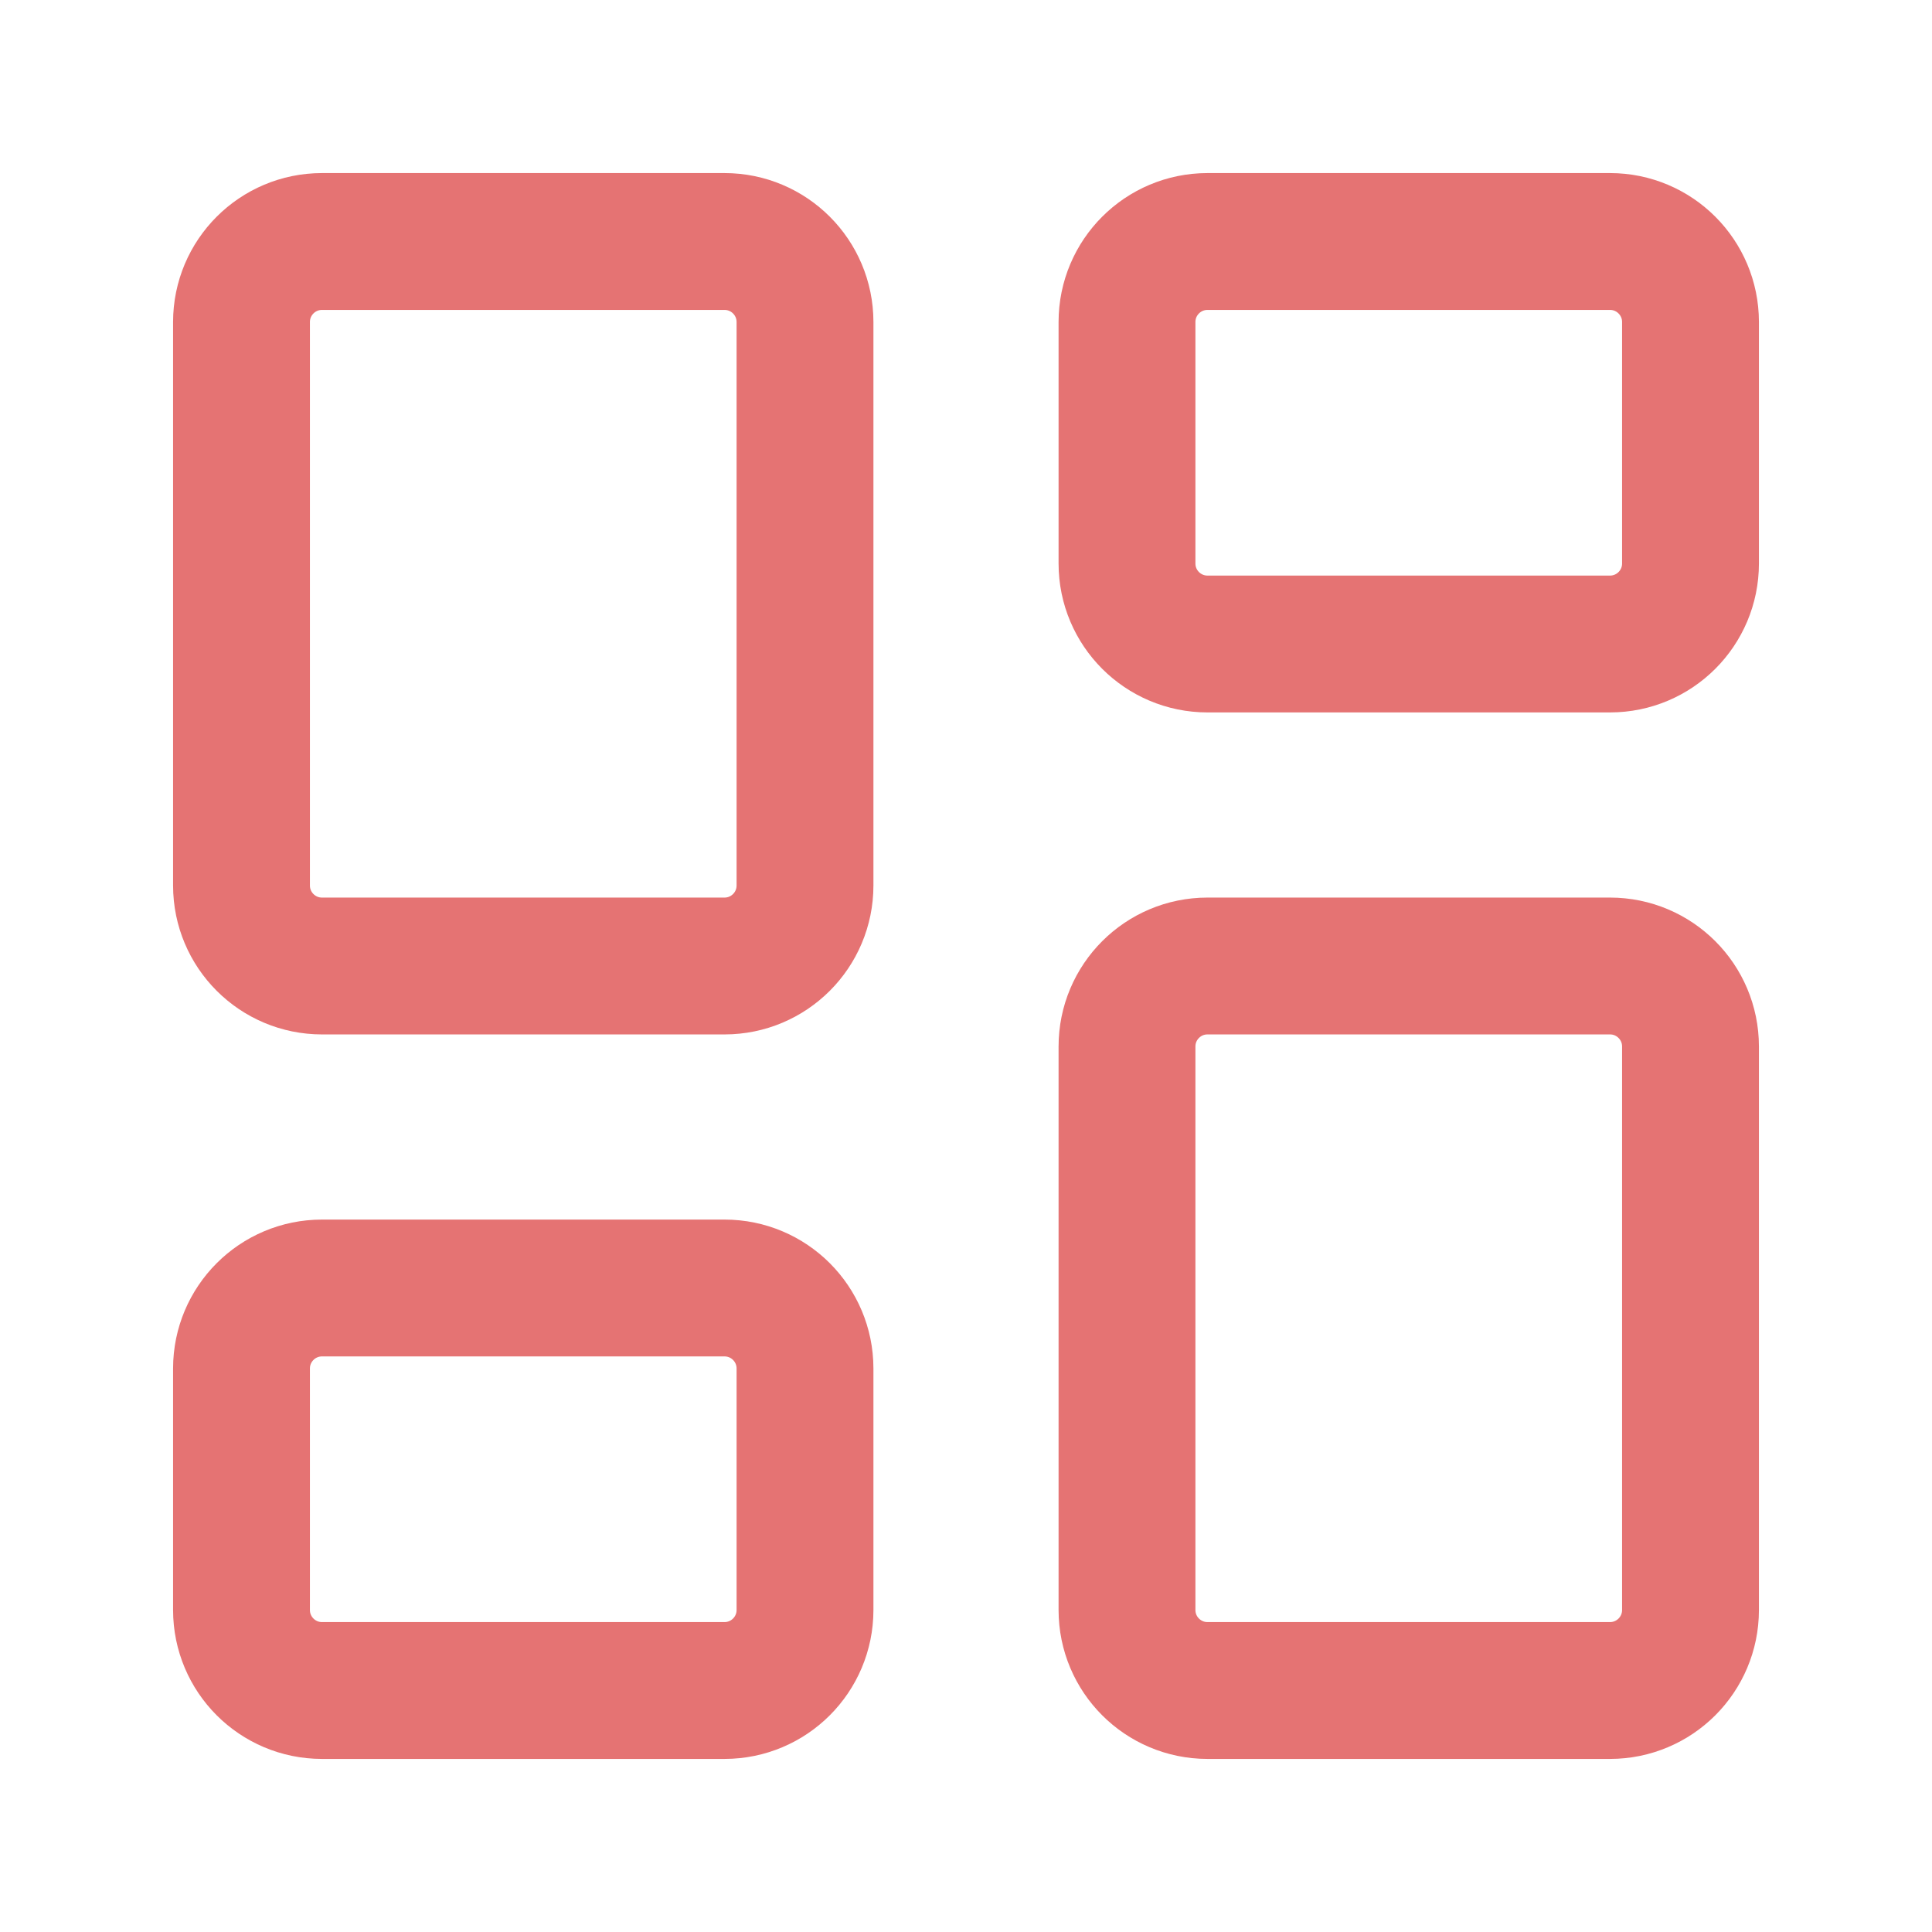
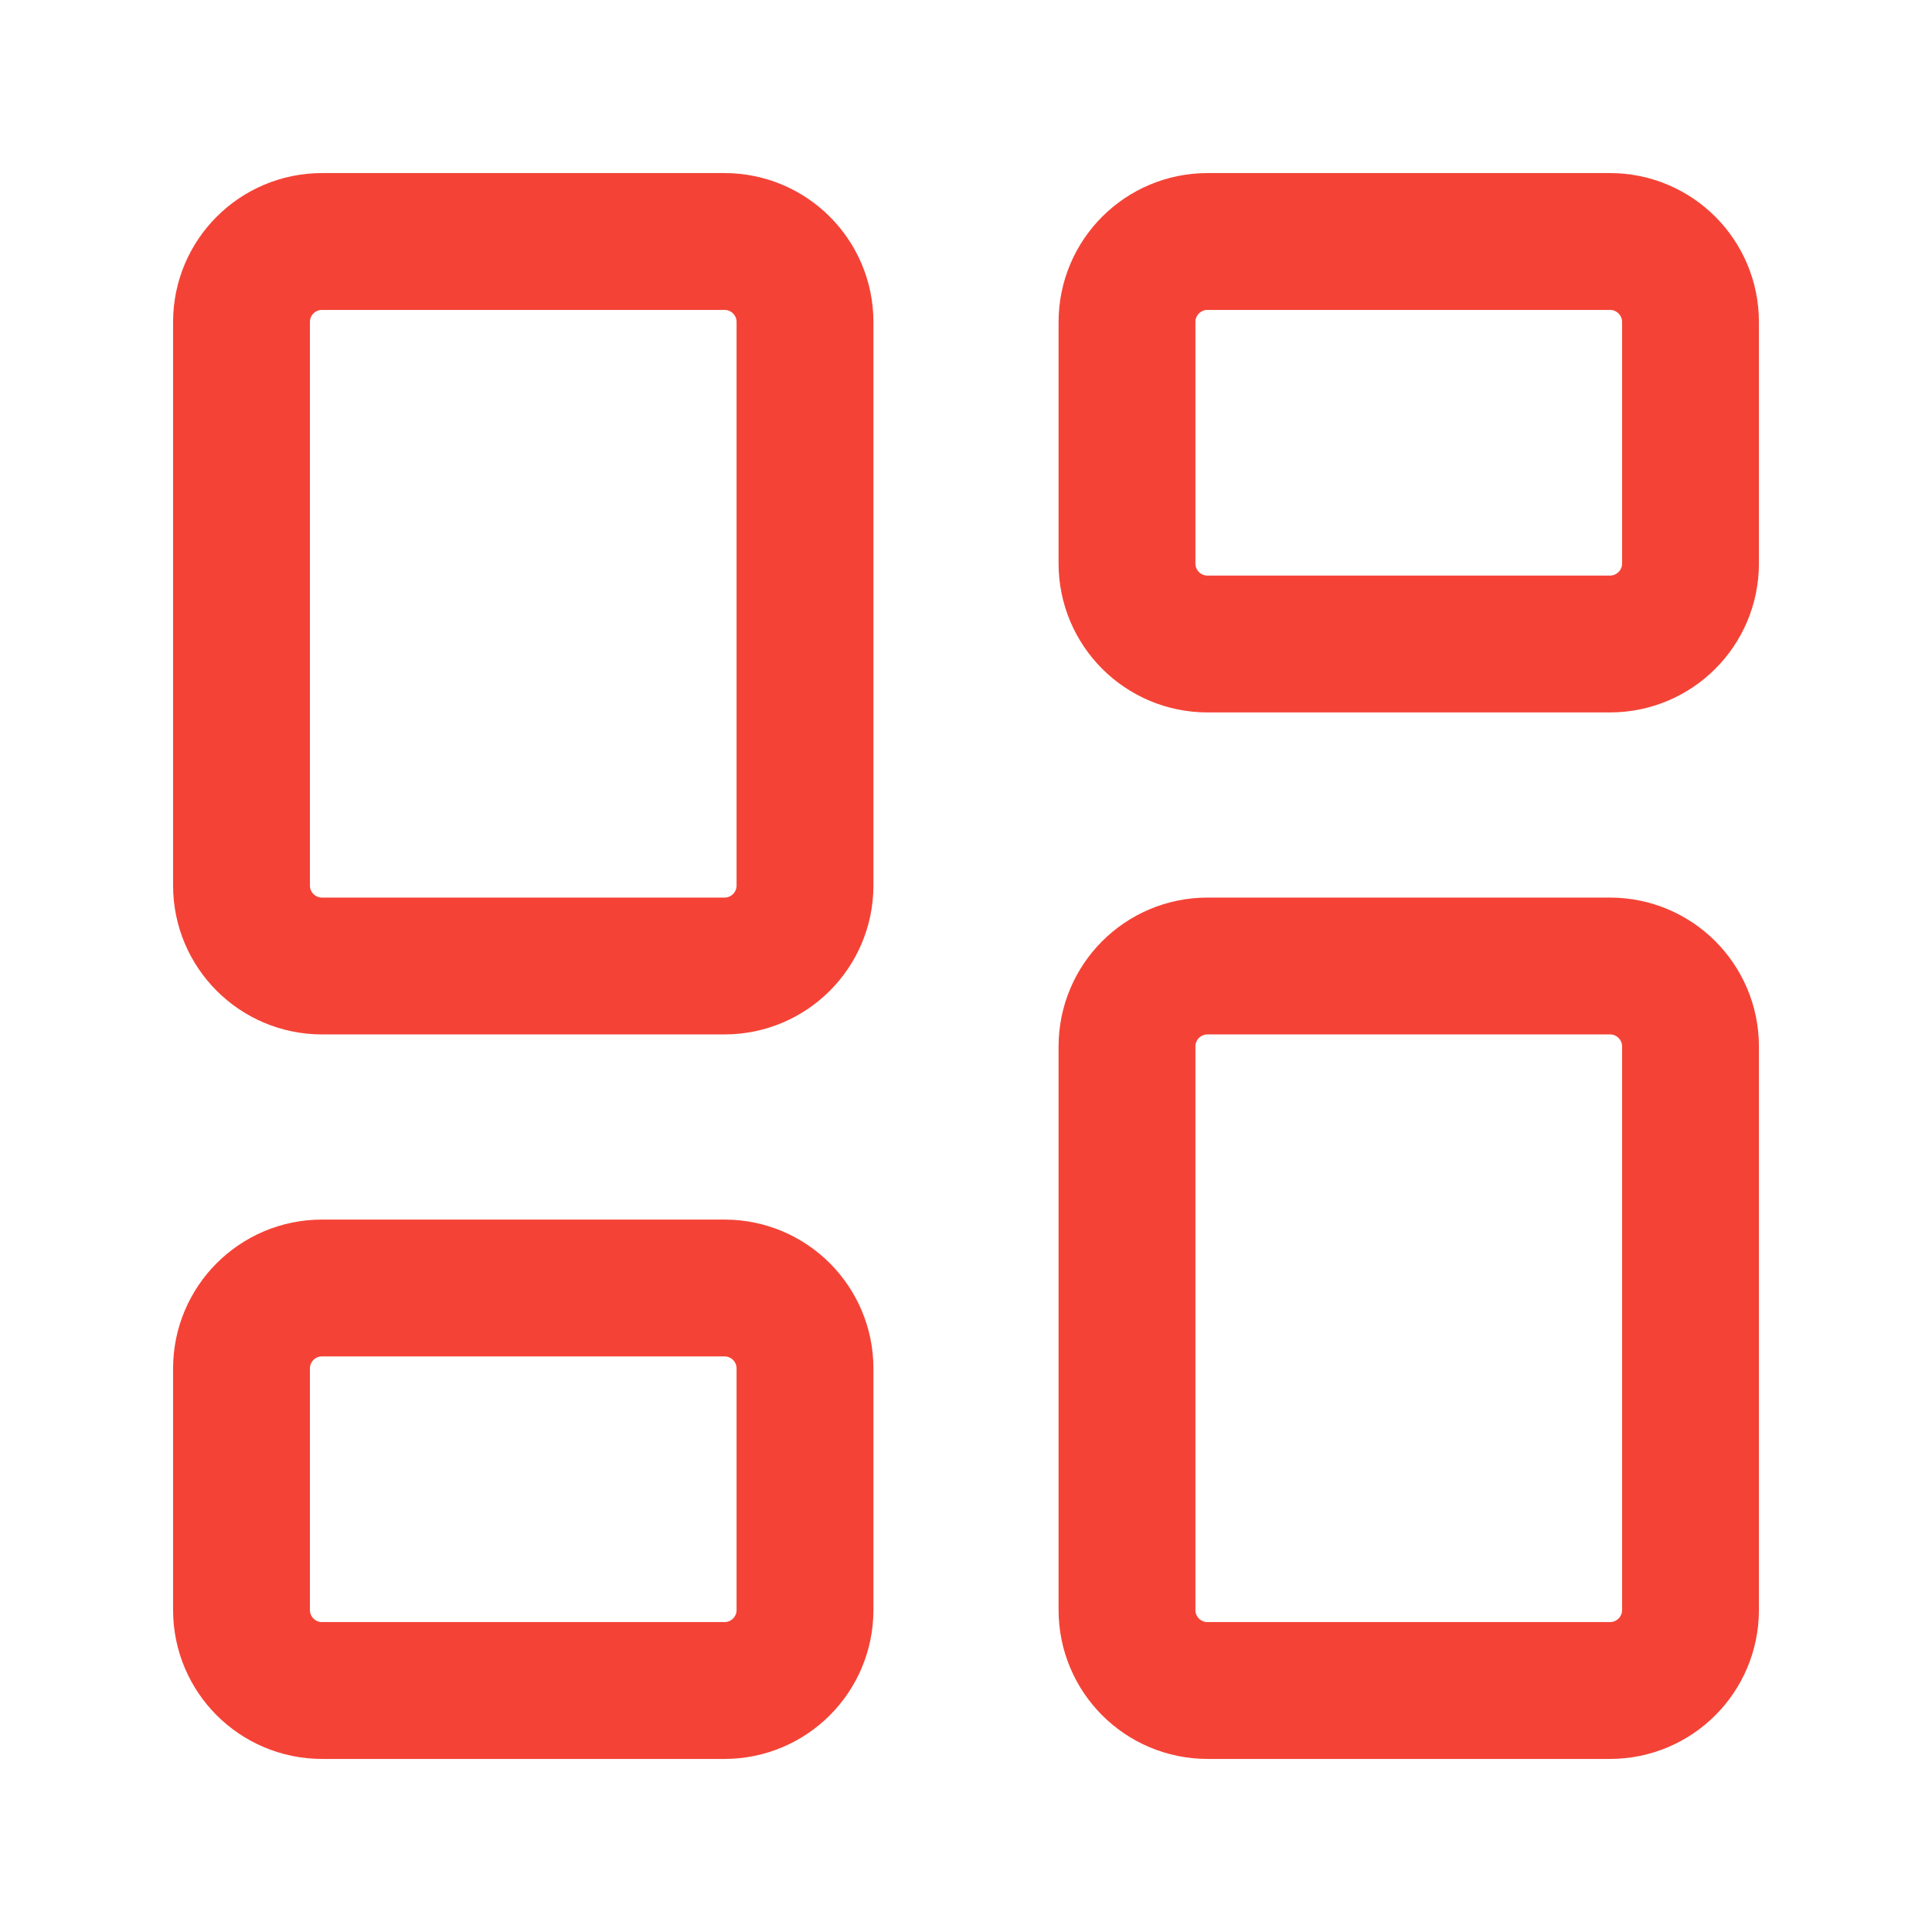
<svg xmlns="http://www.w3.org/2000/svg" width="24" height="24" viewBox="0 0 24 24" fill="none">
-   <g stroke="#E57373" stroke-width="1.7" stroke-linecap="round" stroke-linejoin="round">
+   <g stroke="#F44336" stroke-width="1.7" stroke-linecap="round" stroke-linejoin="round">
    <rect x="3" y="3" width="7" height="9" rx="1" />
    <rect x="14" y="3" width="7" height="5" rx="1" />
    <rect x="14" y="12" width="7" height="9" rx="1" />
    <rect x="3" y="16" width="7" height="5" rx="1" />
  </g>
</svg>
